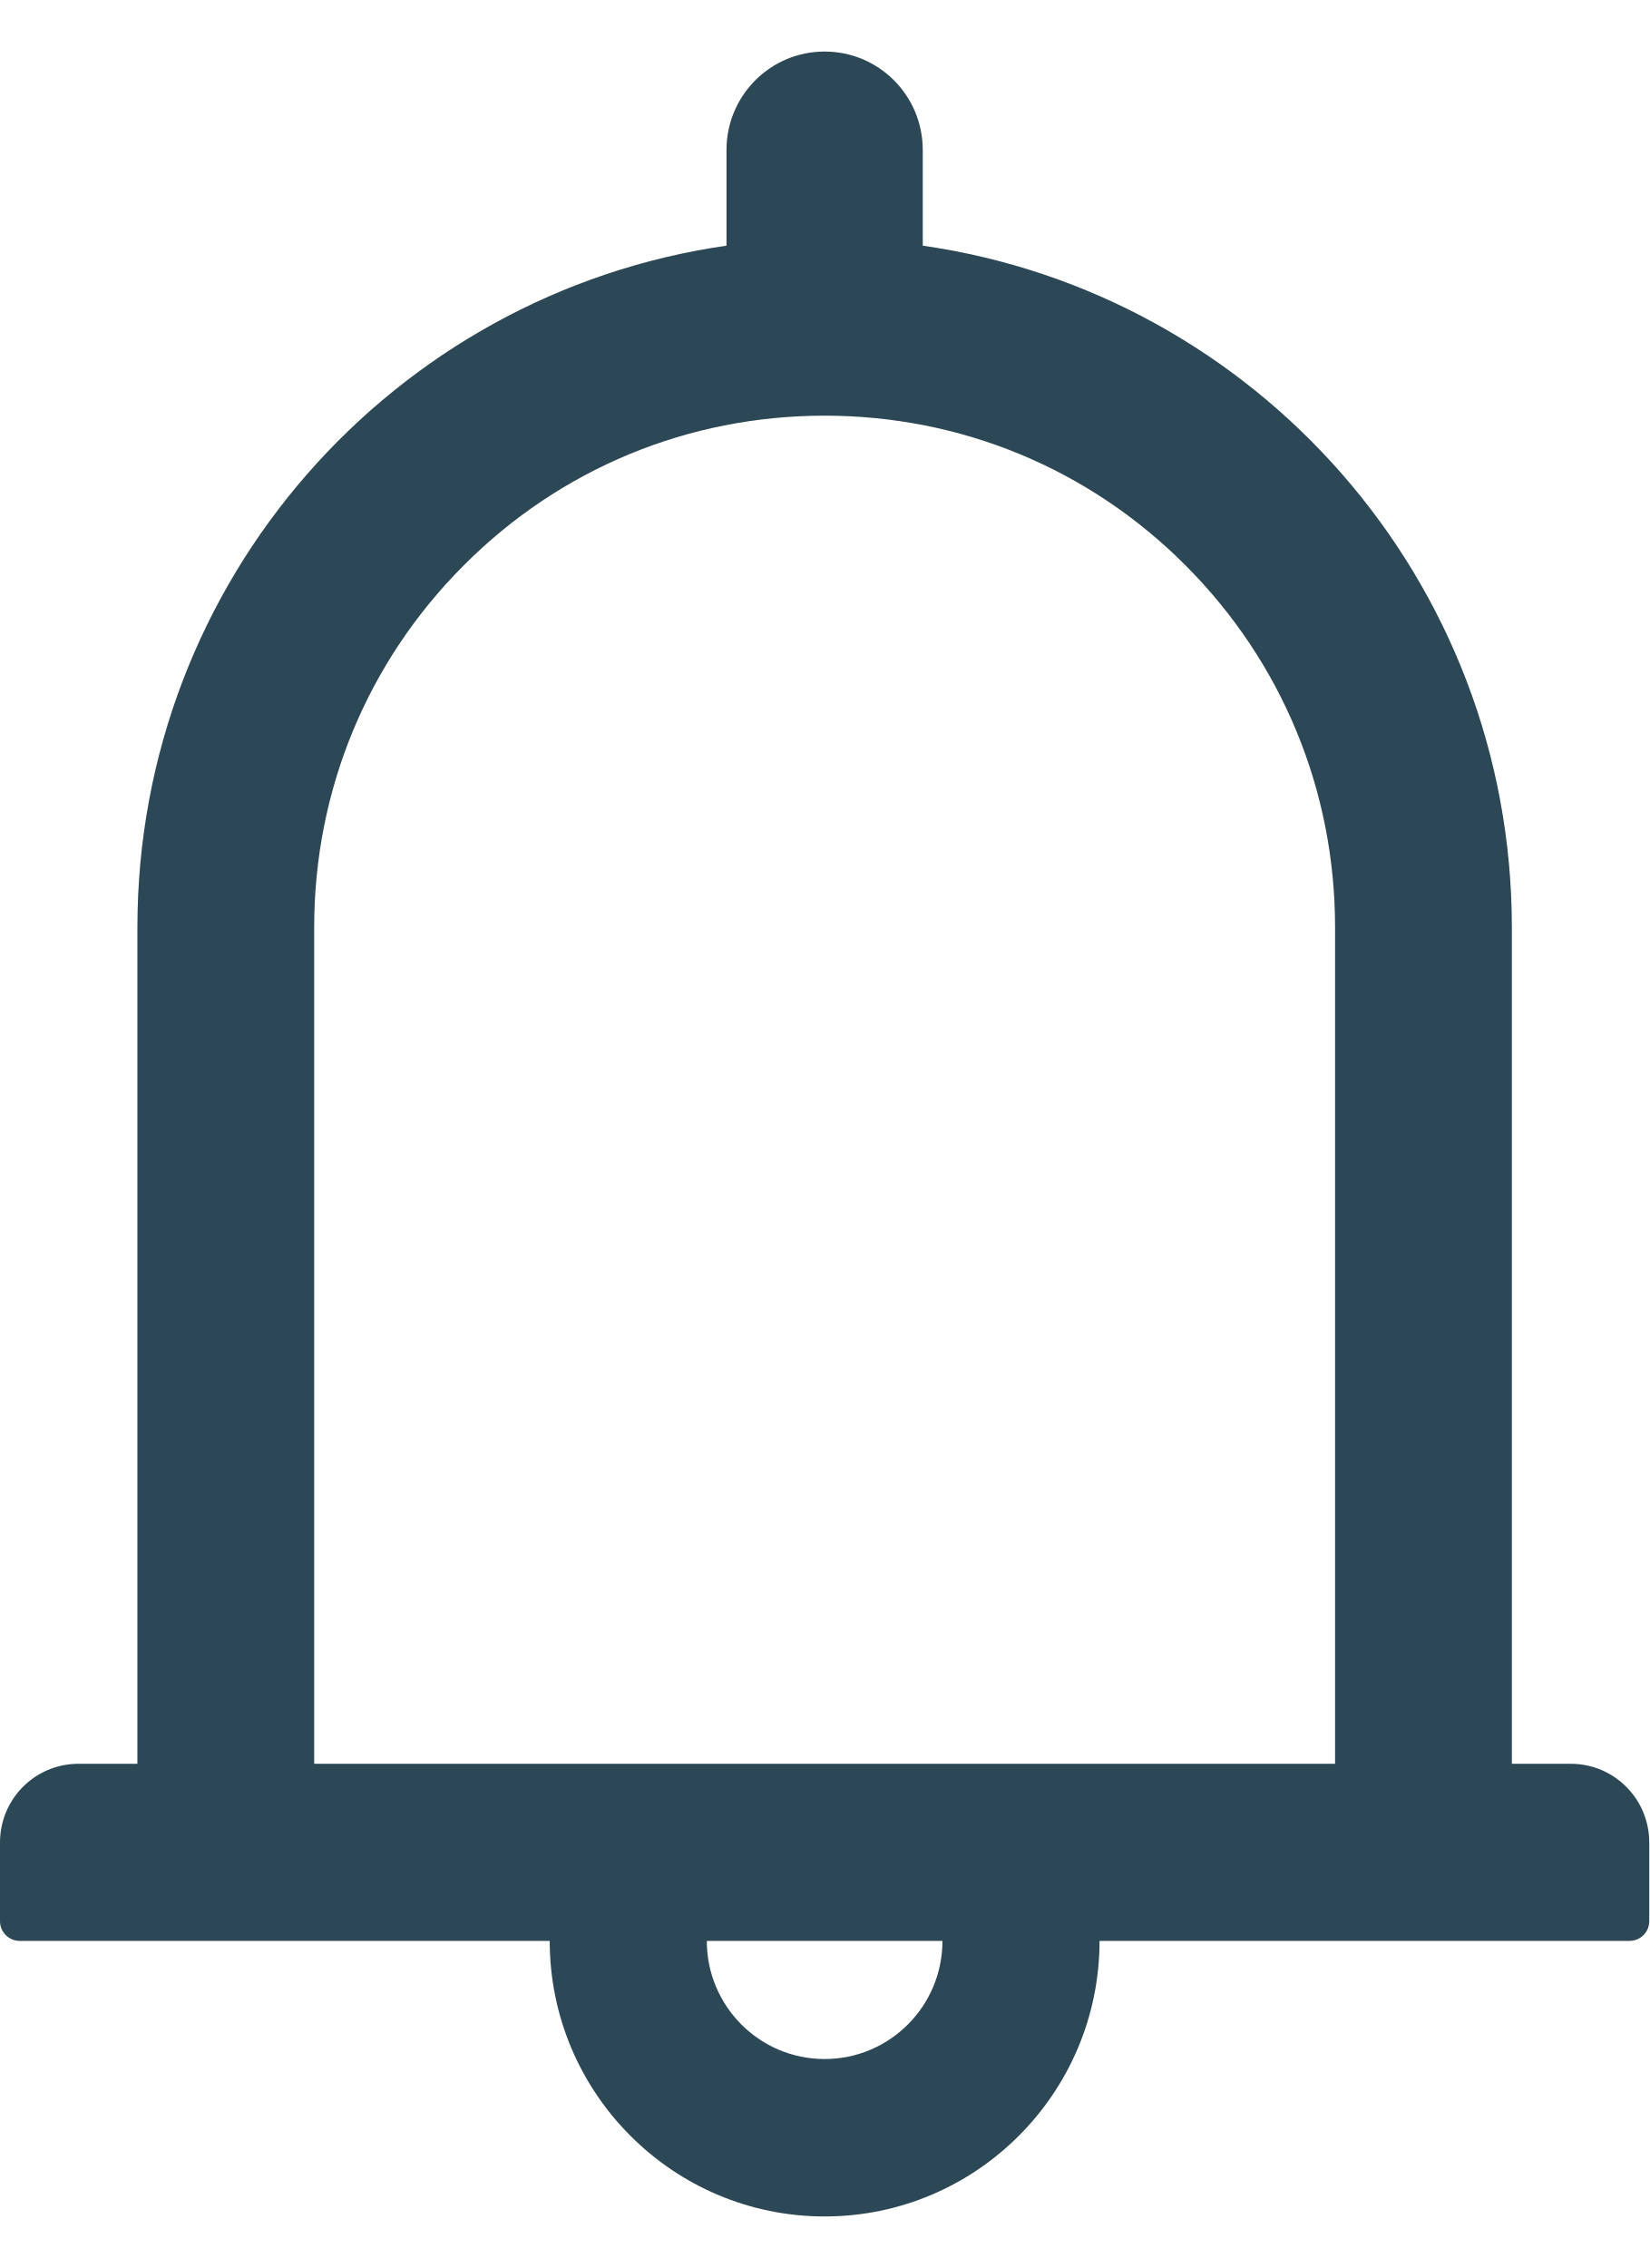
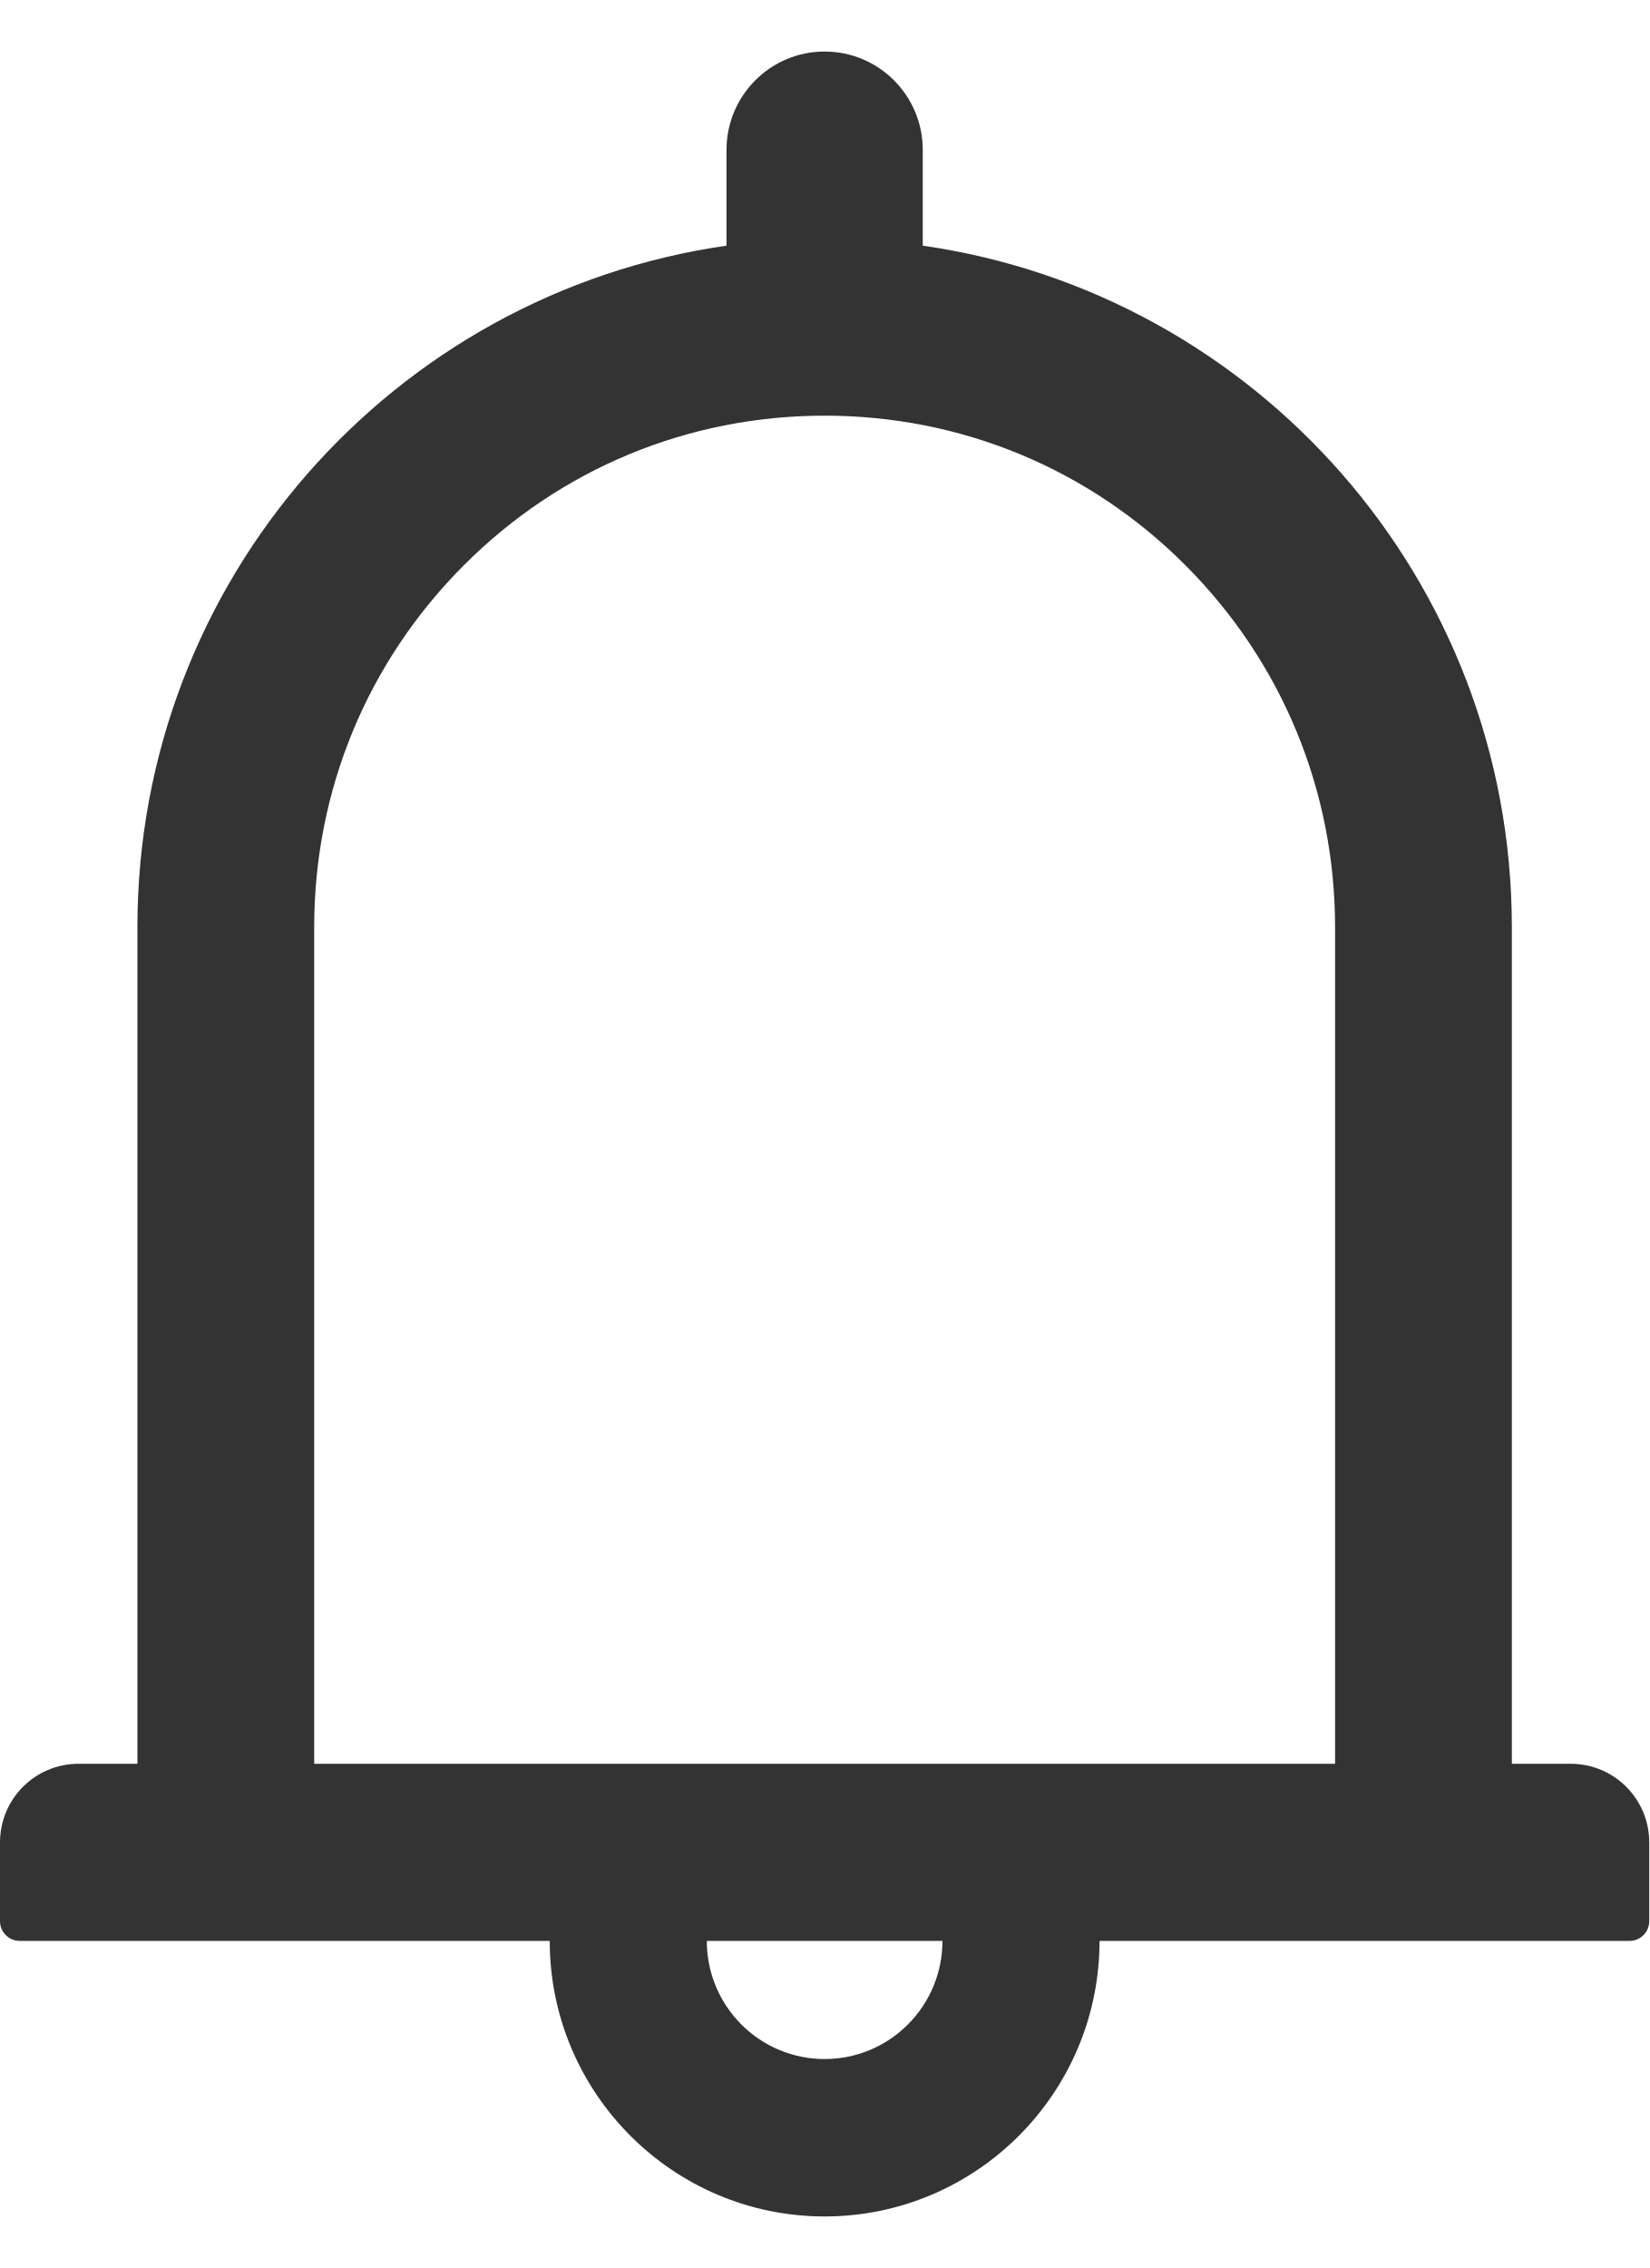
<svg xmlns="http://www.w3.org/2000/svg" width="16" height="22" viewBox="0 0 16 22" fill="none">
-   <path id="Vector" d="M15.238 17.109H14.667V8.995C14.667 5.628 12.183 2.846 8.952 2.383V1.455C8.952 0.927 8.526 0.5 8 0.5C7.474 0.5 7.048 0.927 7.048 1.455V2.383C3.817 2.846 1.333 5.628 1.333 8.995V17.109H0.762C0.34 17.109 0 17.45 0 17.873V18.636C0 18.741 0.086 18.827 0.19 18.827H5.333C5.333 20.302 6.529 21.5 8 21.5C9.471 21.5 10.667 20.302 10.667 18.827H15.809C15.914 18.827 16 18.741 16 18.636V17.873C16 17.45 15.659 17.109 15.238 17.109ZM8 19.973C7.369 19.973 6.857 19.46 6.857 18.827H9.143C9.143 19.46 8.631 19.973 8 19.973ZM3.048 17.109V8.995C3.048 7.669 3.562 6.423 4.498 5.485C5.433 4.547 6.676 4.032 8 4.032C9.324 4.032 10.567 4.547 11.502 5.485C12.438 6.423 12.952 7.669 12.952 8.995V17.109H3.048Z" fill="#2C4755" />
+   <path id="Vector" d="M15.238 17.109H14.667V8.995C14.667 5.628 12.183 2.846 8.952 2.383V1.455C8.952 0.927 8.526 0.5 8 0.5C7.474 0.5 7.048 0.927 7.048 1.455V2.383C3.817 2.846 1.333 5.628 1.333 8.995V17.109H0.762C0.34 17.109 0 17.45 0 17.873V18.636C0 18.741 0.086 18.827 0.19 18.827H5.333C5.333 20.302 6.529 21.5 8 21.5C9.471 21.5 10.667 20.302 10.667 18.827H15.809C15.914 18.827 16 18.741 16 18.636V17.873C16 17.45 15.659 17.109 15.238 17.109ZM8 19.973C7.369 19.973 6.857 19.46 6.857 18.827H9.143C9.143 19.46 8.631 19.973 8 19.973ZM3.048 17.109V8.995C3.048 7.669 3.562 6.423 4.498 5.485C5.433 4.547 6.676 4.032 8 4.032C9.324 4.032 10.567 4.547 11.502 5.485C12.438 6.423 12.952 7.669 12.952 8.995V17.109H3.048Z" fill="#333333" />
</svg>
